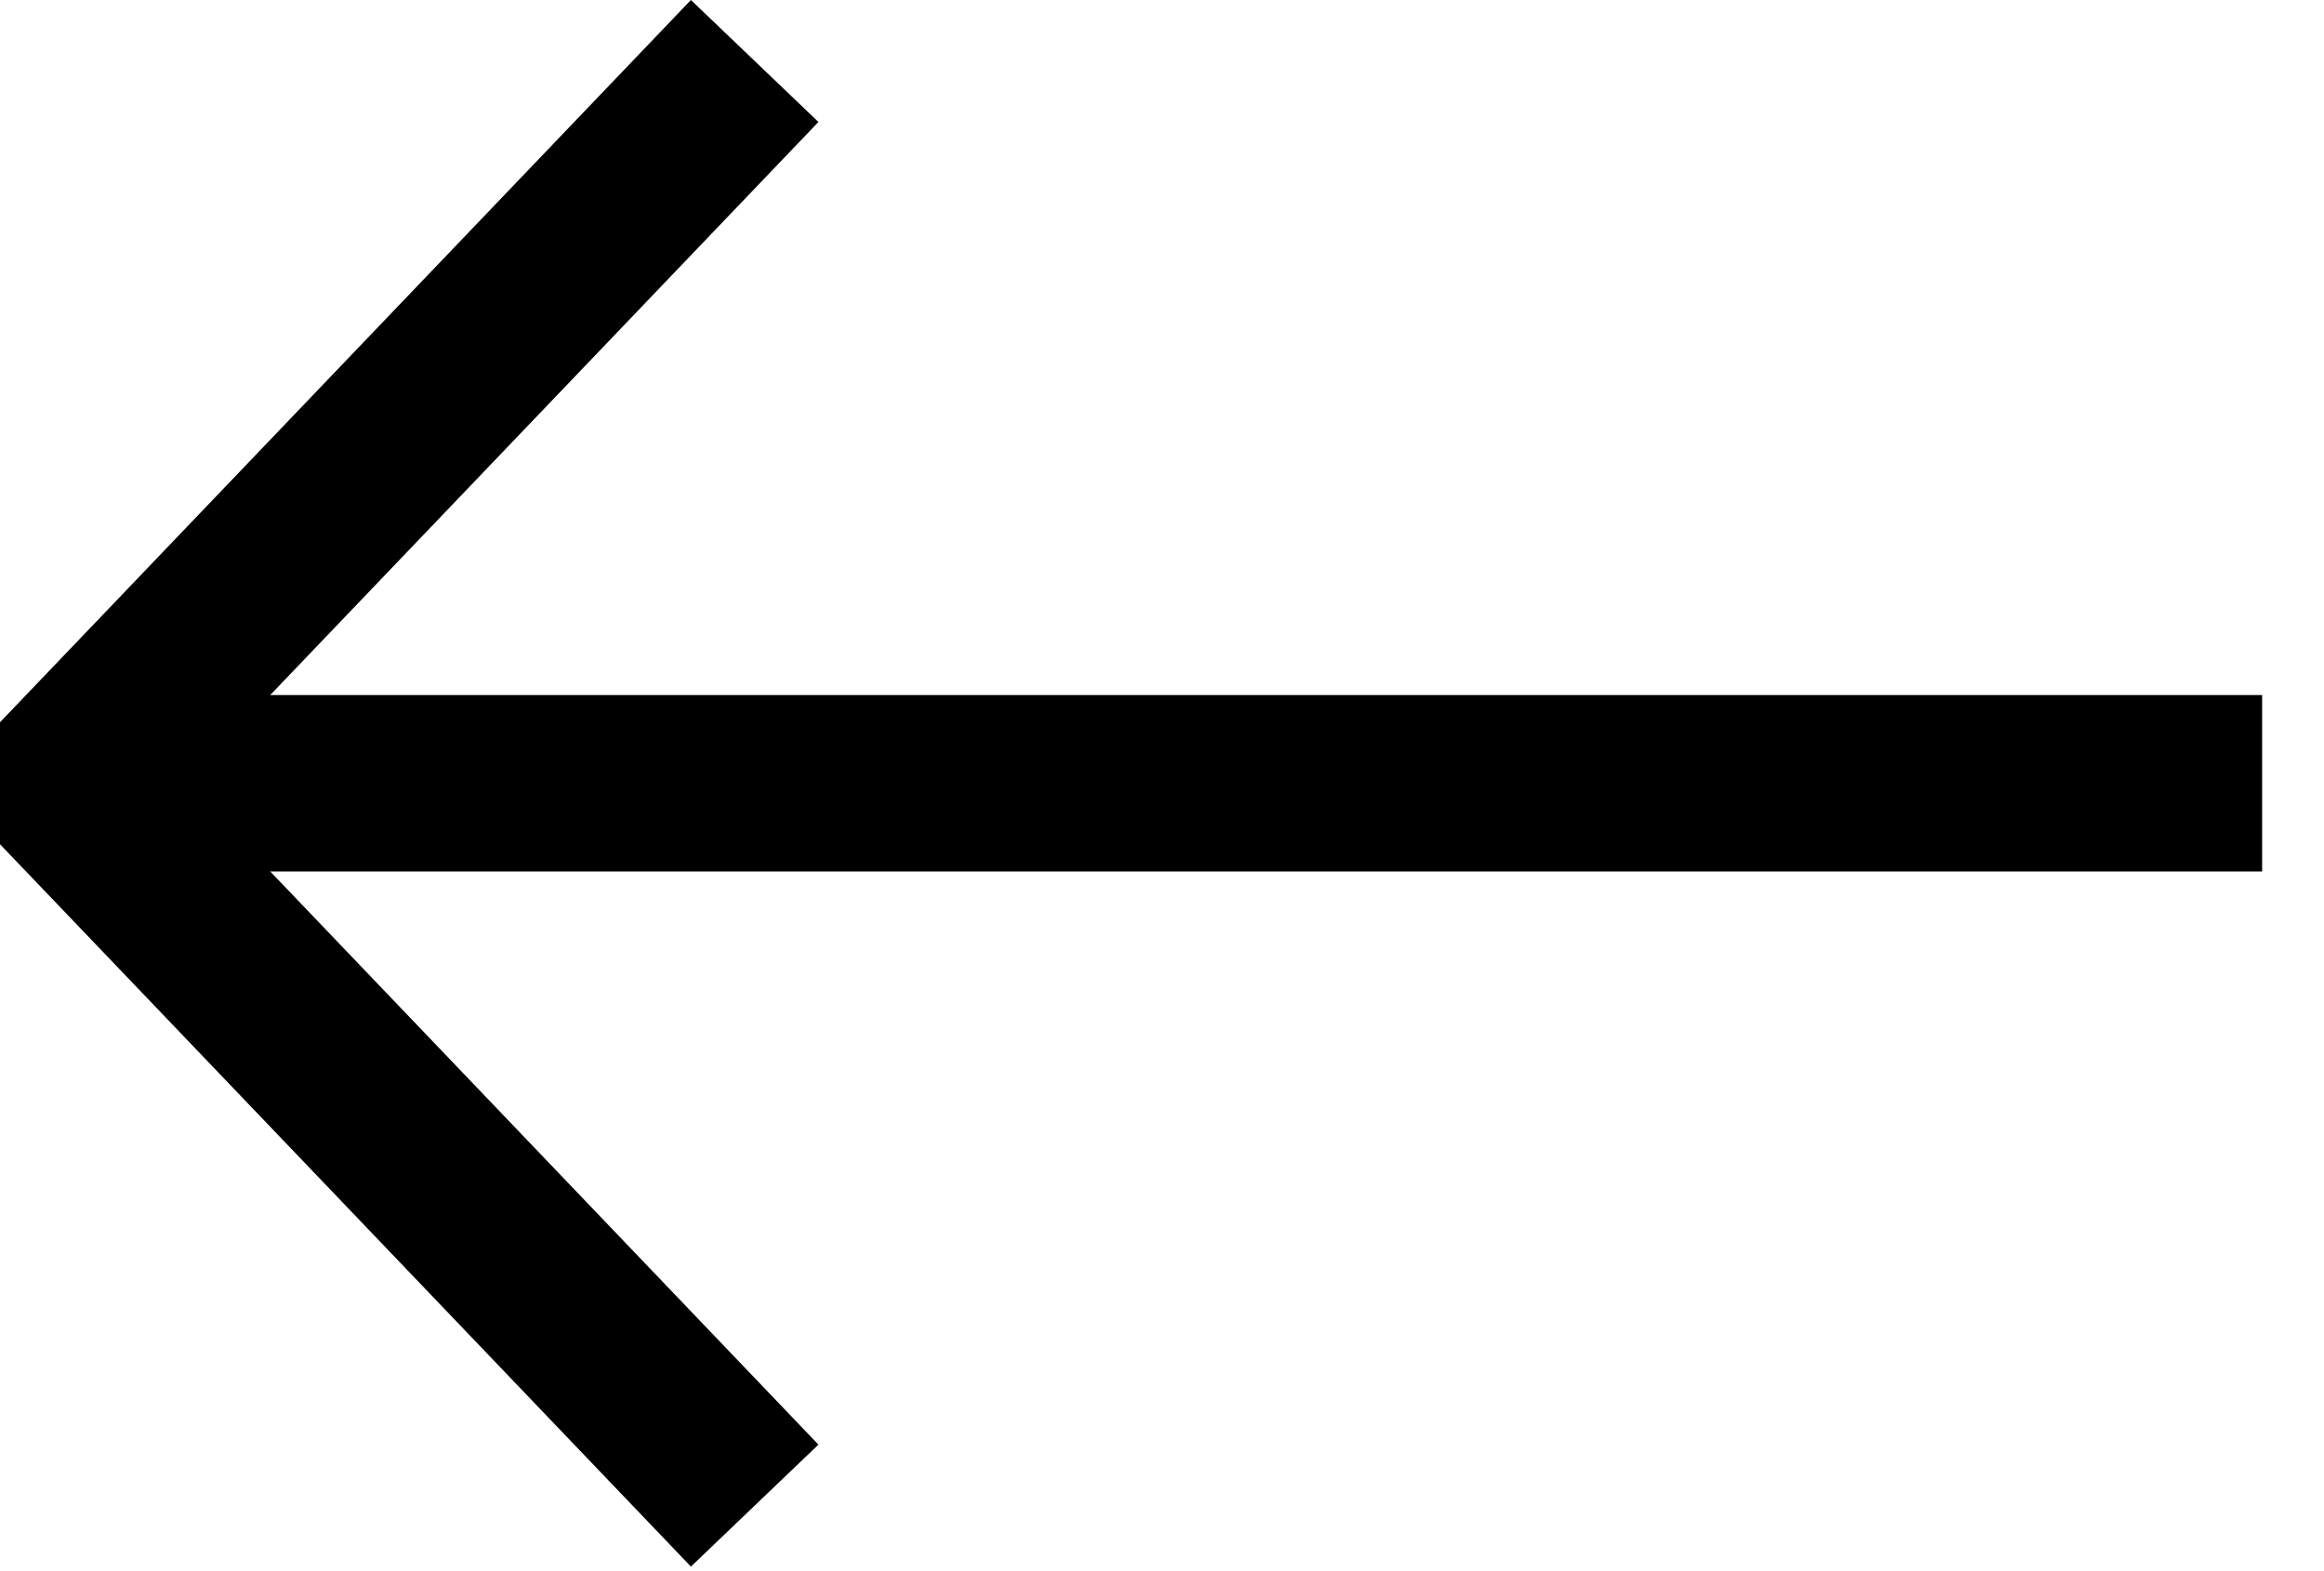
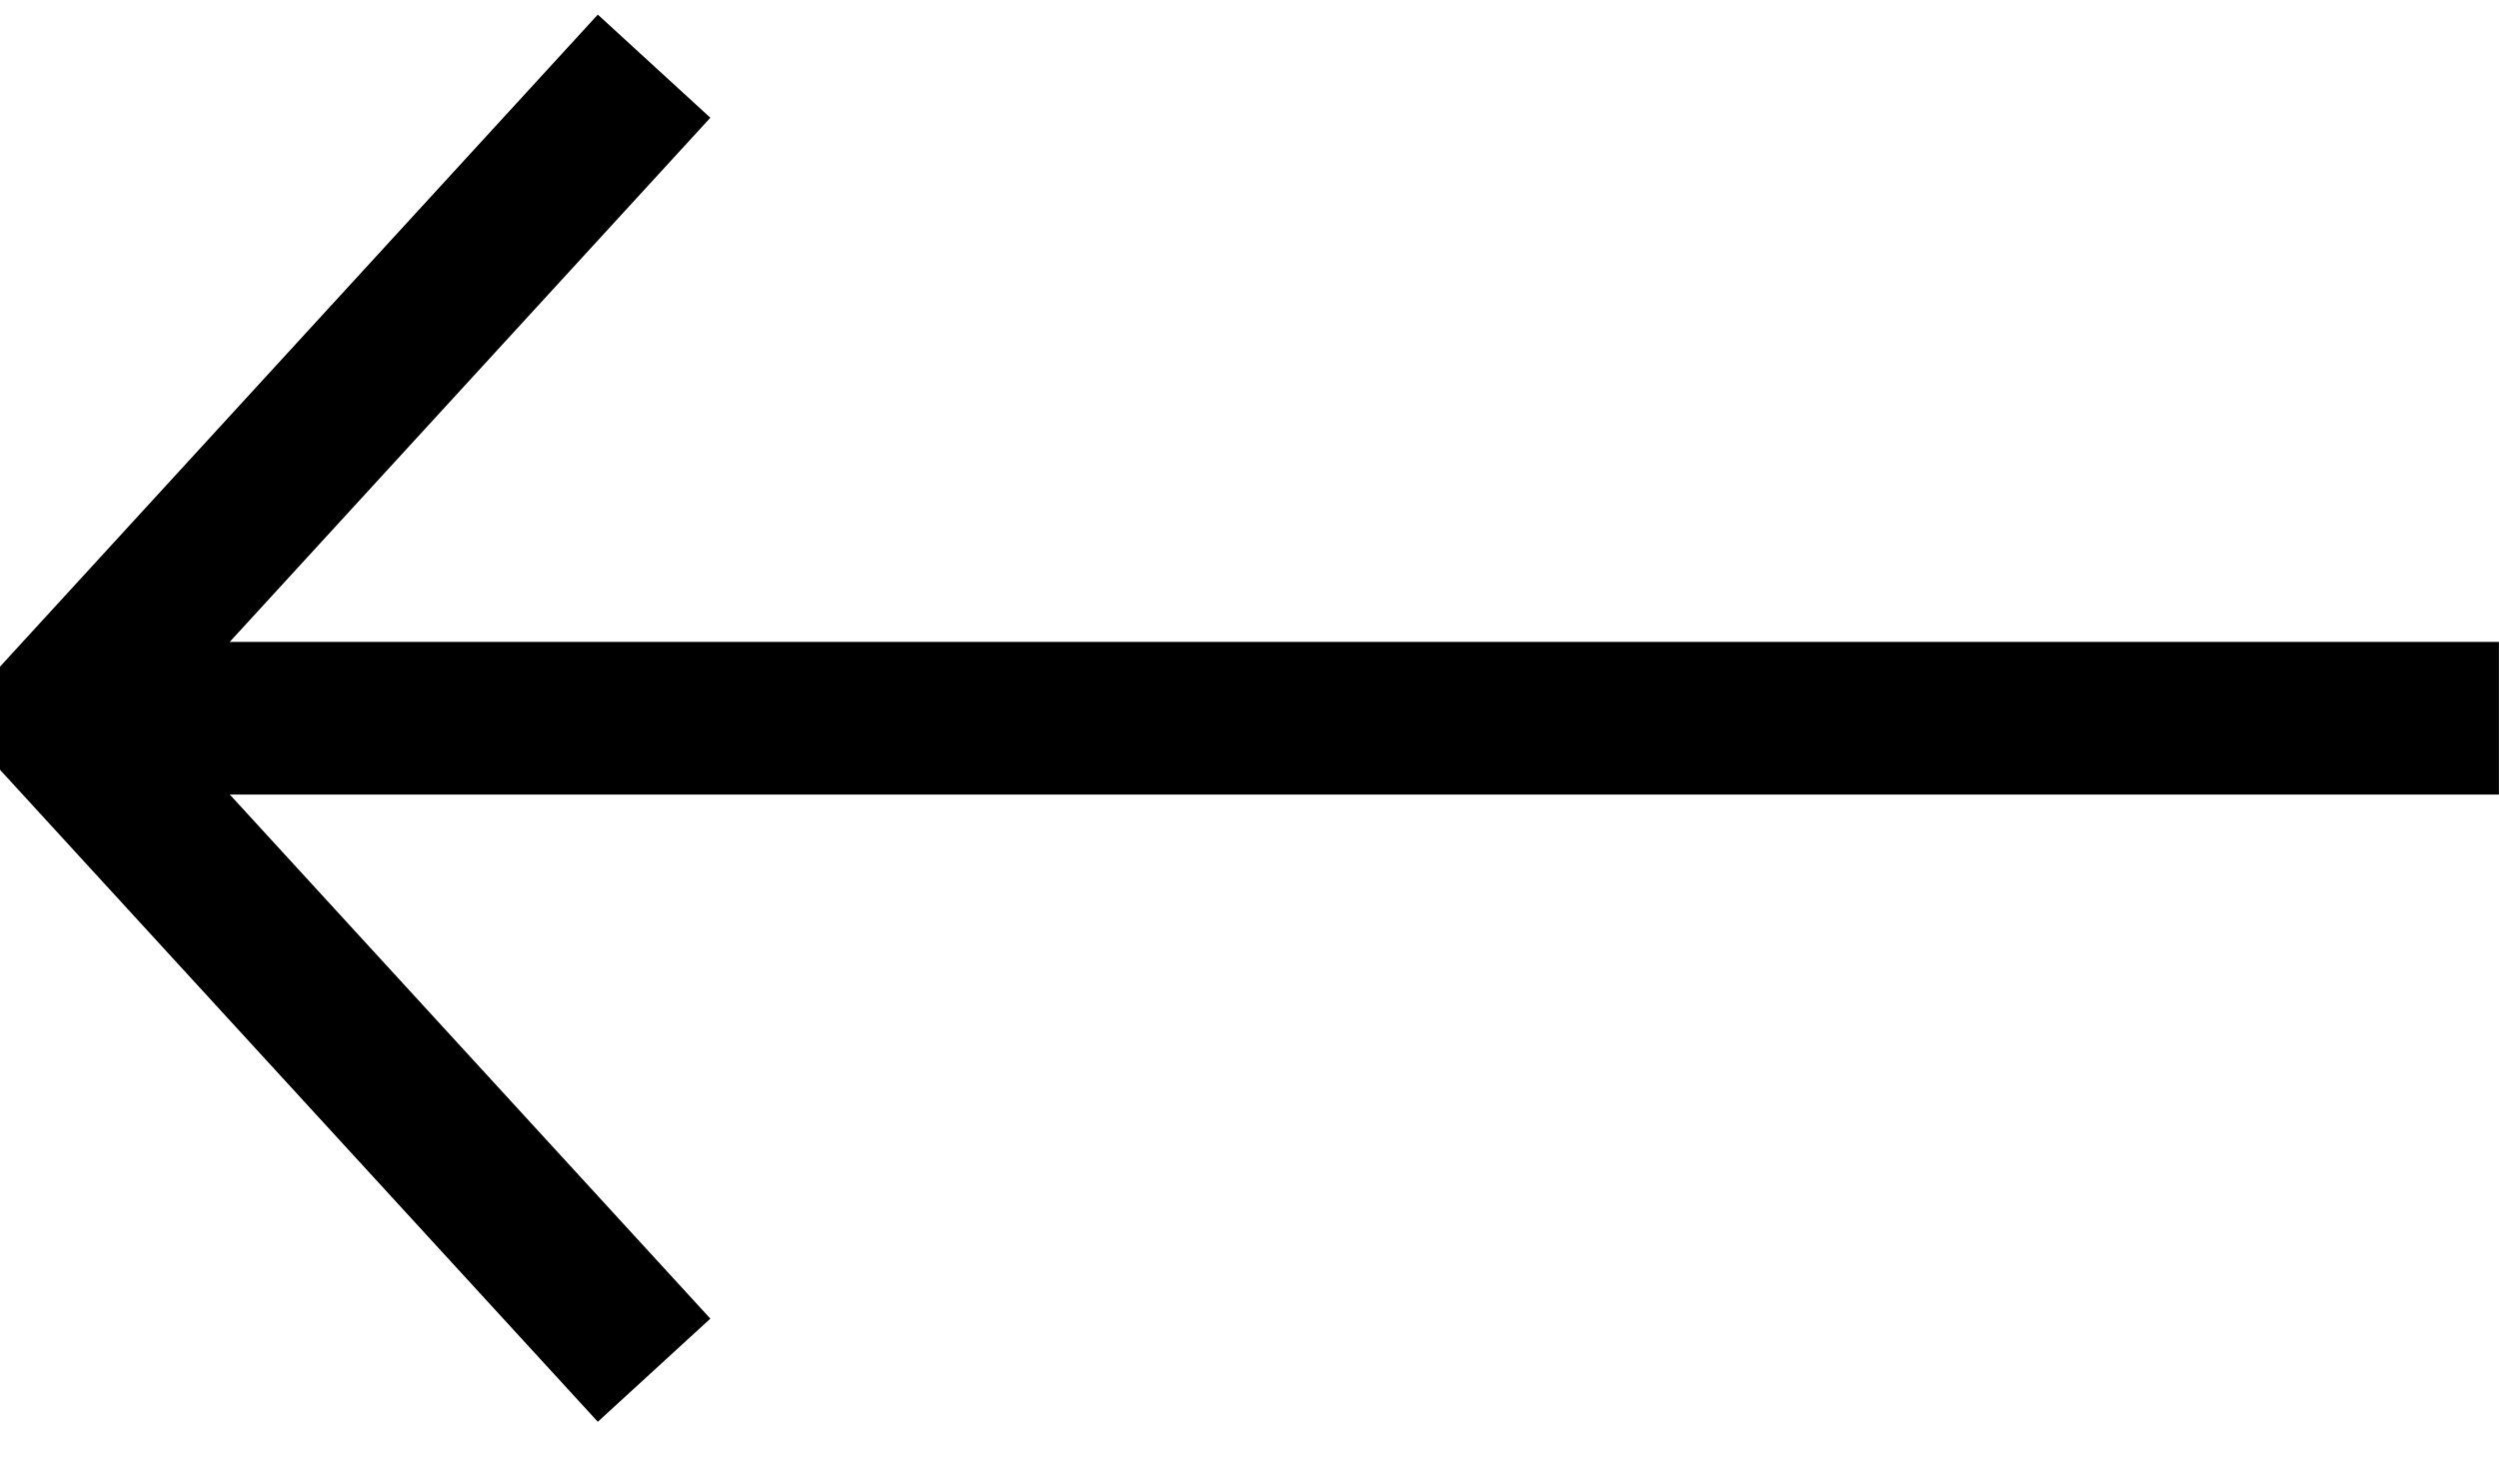
- <svg xmlns="http://www.w3.org/2000/svg" width="37" height="25" viewBox="0 0 37 25">
-   <path fill-rule="evenodd" clip-rule="evenodd" d="M2.959 12.47L13.03 23L11 24.942L0 13.441L9.91821e-05 11.499L11 0L13.03 1.942L2.959 12.47Z" />
-   <path fill-rule="evenodd" clip-rule="evenodd" d="M36.015 13.875H1.015V11.066L36.015 11.066V13.875Z" />
+ <svg xmlns="http://www.w3.org/2000/svg" width="32" height="19" viewBox="0 0 32 19">
+   <path fill-rule="evenodd" clip-rule="evenodd" d="M2.046 9.199L9.096 16.89L7.655 18.211L-0 9.86V8.539L7.655 0.187L9.096 1.508L2.046 9.199Z" />
+   <path fill-rule="evenodd" clip-rule="evenodd" d="M31.999 10.177H0.865V8.222H31.999V10.177Z" />
</svg>
